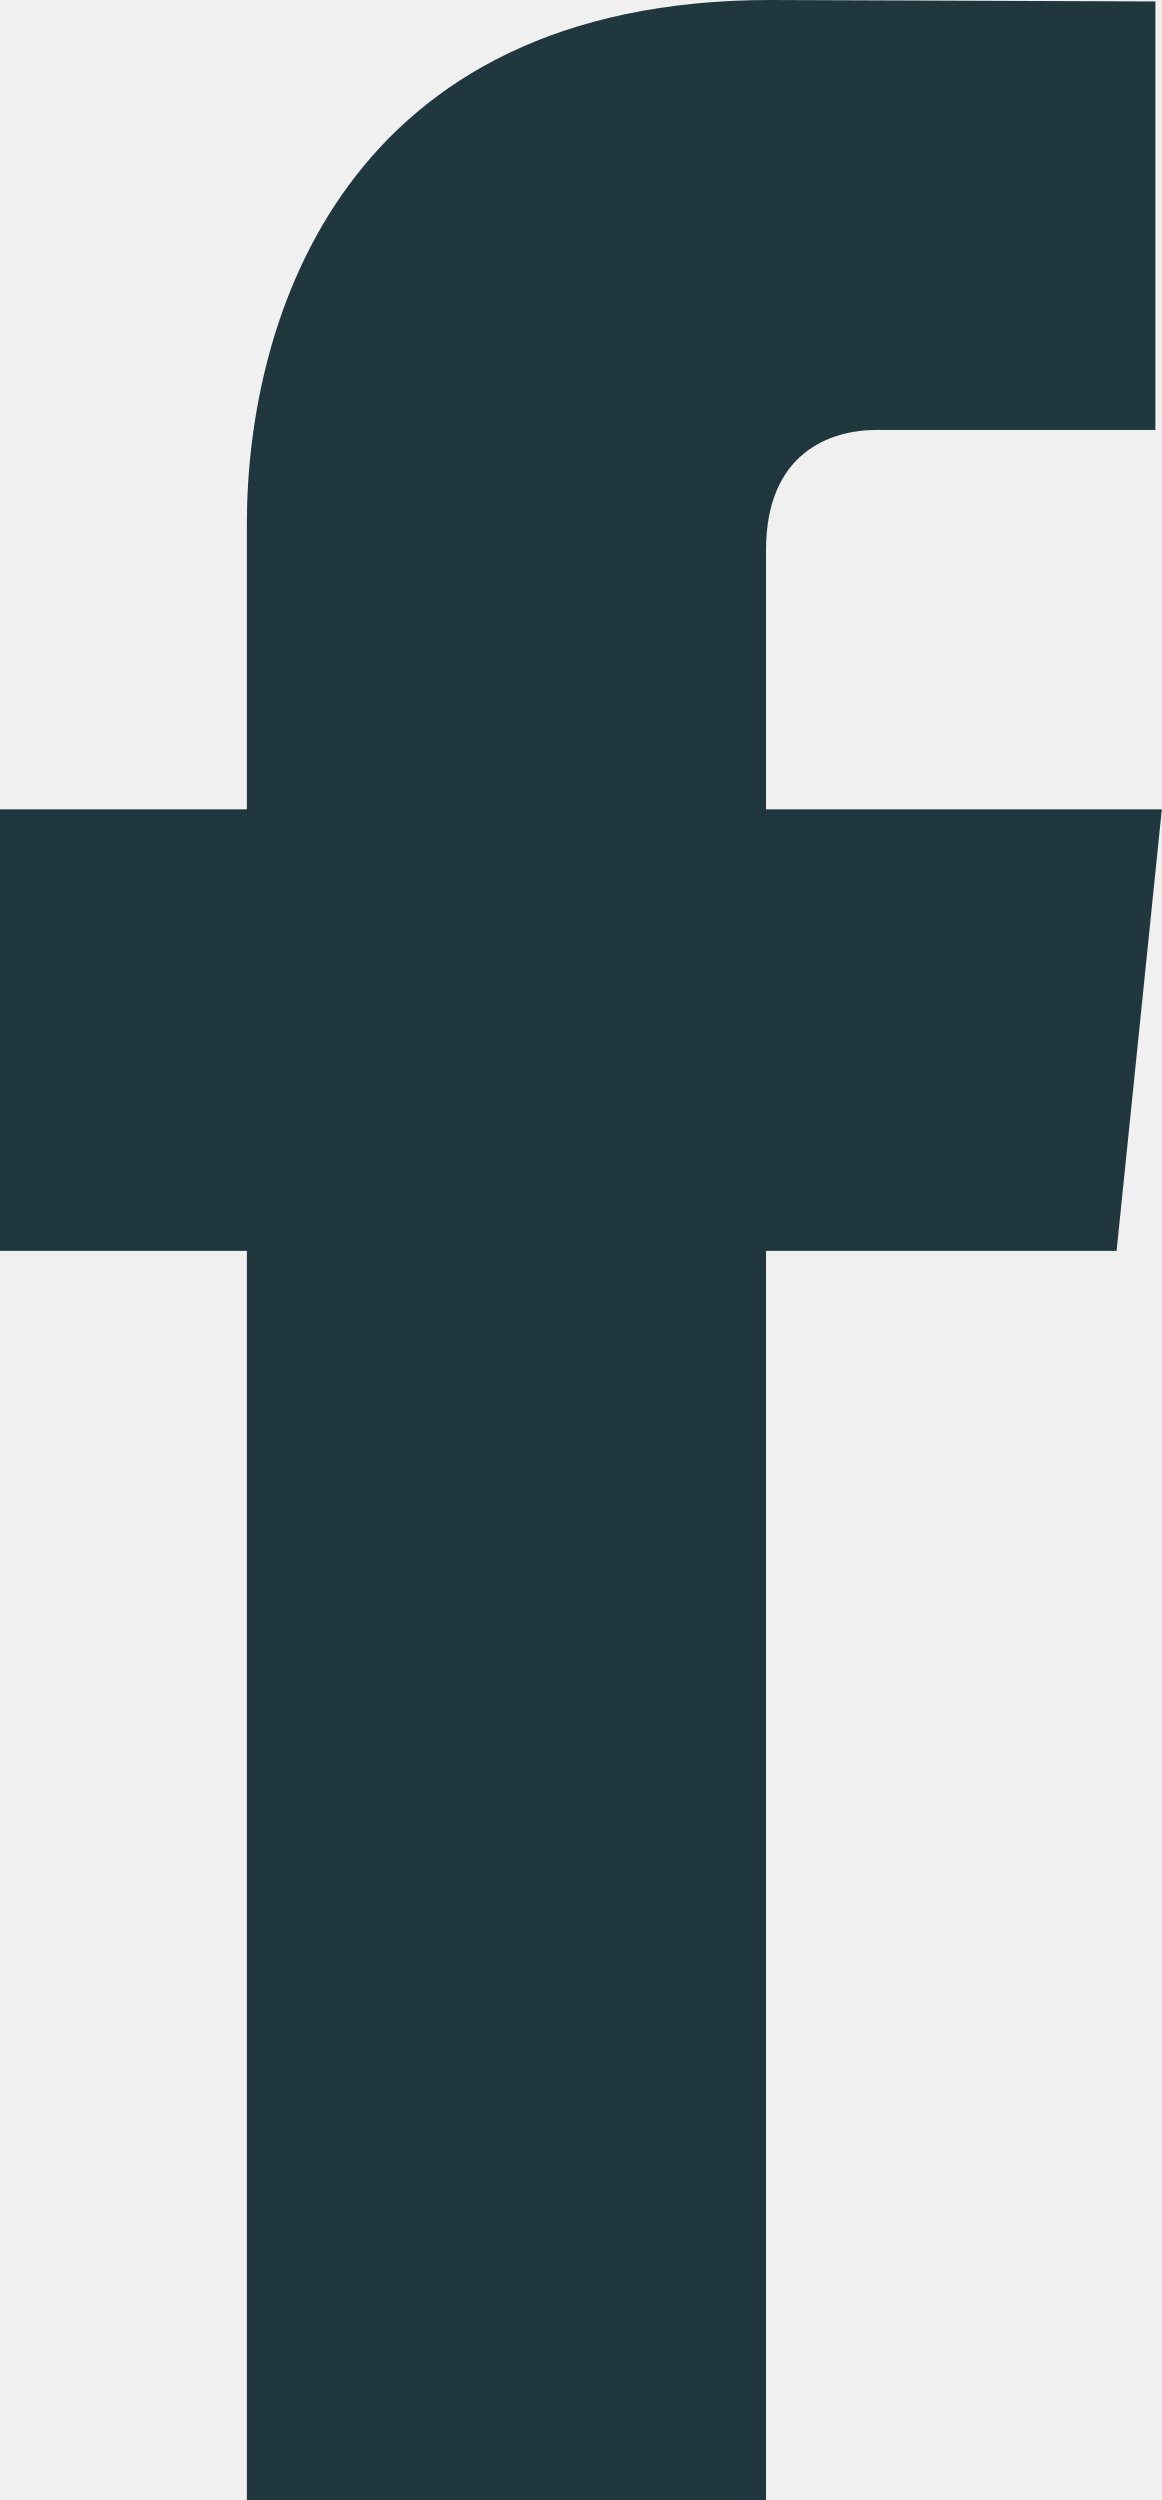
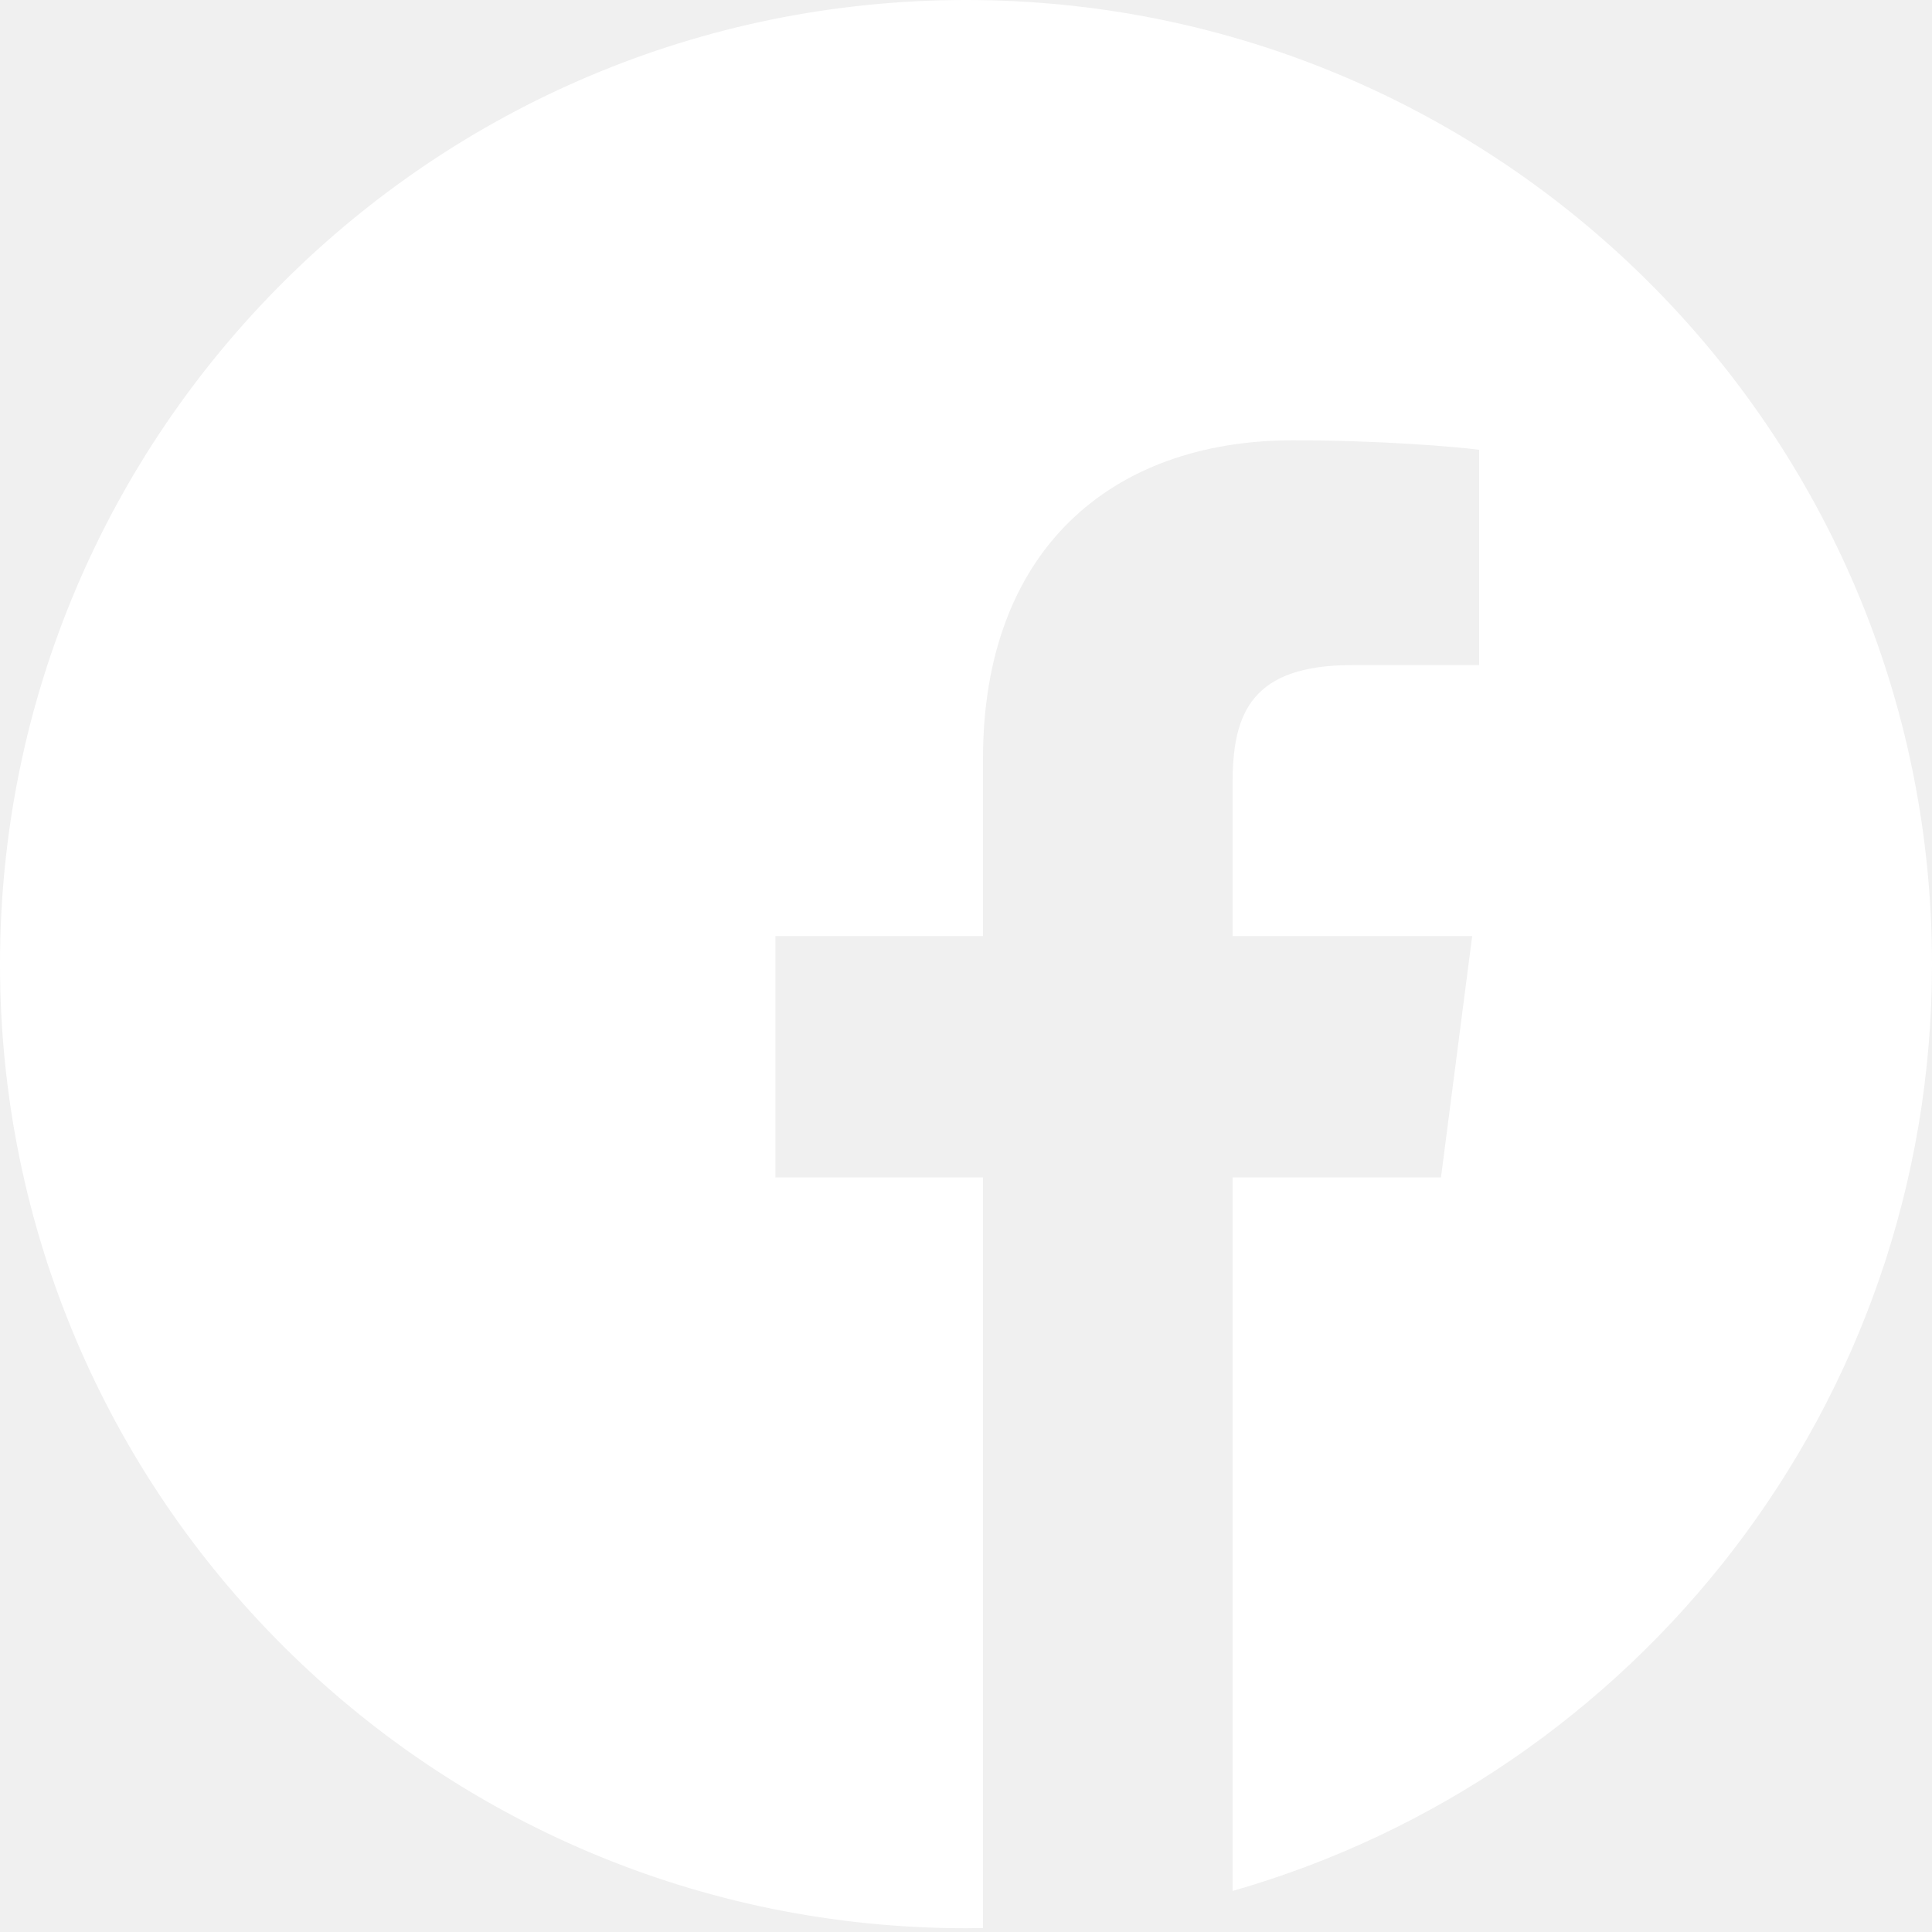
- <svg xmlns="http://www.w3.org/2000/svg" version="1.1" id="Layer_1" x="0px" y="0px" width="7.215px" height="15.525px" viewBox="0 0 7.215 15.525" enable-background="new 0 0 7.215 15.525" xml:space="preserve">
-   <path fill="#1F373D" d="M7.215,5.026H4.757v-1.61c0-0.606,0.401-0.746,0.685-0.746c0.282,0,1.733,0,1.733,0V0.009L4.786,0  c-2.65,0-3.253,1.982-3.253,3.254v1.772H0v2.742h1.533c0,3.519,0,7.757,0,7.757h3.224c0,0,0-4.281,0-7.757h2.177L7.215,5.026z" />
+ <svg xmlns="http://www.w3.org/2000/svg" width="20px" height="20px" viewBox="0 0 20 20" version="1.1">
+   <g id="Symbols" stroke="none" stroke-width="1" fill="none" fill-rule="evenodd">
+     <g id="Footer" transform="translate(-1030, -465)" fill-rule="nonzero">
+       <g id="facebook-(6)" transform="translate(1030, 465)">
+         <path d="M11.612,19.833 C11.529,19.879 11.445,19.922 11.362,19.961 C11.445,19.922 11.529,19.879 11.612,19.833 Z" id="Path" fill="#000000" />
+         <path d="M11.826,19.819 C11.782,19.844 11.737,19.867 11.693,19.89 C11.737,19.867 11.782,19.844 11.826,19.819 Z" id="Path" fill="#000000" />
+         <path d="M11.138,19.908 C11.041,19.946 10.943,19.979 10.844,20.007 C10.943,19.979 11.041,19.946 11.138,19.908 Z" id="Path" fill="#000000" />
+         <path d="M11.33,19.899 C11.283,19.92 11.236,19.94 11.189,19.959 C11.236,19.94 11.283,19.92 11.33,19.899 Z" id="Path" fill="#000000" />
+         <path d="M12.112,19.764 C12.068,19.789 12.024,19.815 11.979,19.839 C12.024,19.815 12.068,19.789 12.112,19.764 Z" id="Path" fill="#000000" />
+         <path d="M12.809,19.594 C12.764,19.622 12.72,19.648 12.675,19.675 C12.72,19.648 12.764,19.622 12.809,19.594 Z" id="Path" fill="#000000" />
+         <path d="M12.597,19.649 C12.552,19.677 12.508,19.705 12.463,19.732 C12.508,19.705 12.552,19.677 12.597,19.649 Z" id="Path" fill="#000000" />
+         <path d="M12.323,19.718 C12.279,19.745 12.235,19.769 12.19,19.794 C12.235,19.769 12.279,19.745 12.323,19.718 Z" id="Path" fill="#000000" />
+         <path d="M10.841,19.958 C10.788,19.973 10.736,19.987 10.683,19.999 C10.736,19.987 10.788,19.973 10.841,19.958 Z" id="Path" fill="#000000" />
+         <path d="M20,9.981 C20,4.469 15.522,0 10,0 C4.478,0 0,4.469 0,9.981 C0,15.492 4.478,19.961 10,19.961 C10.059,19.961 10.117,19.96 10.176,19.959 L10.176,12.189 L8.027,12.189 L8.027,9.69 L10.176,9.69 L10.176,7.851 C10.176,5.719 11.48,4.558 13.386,4.558 C14.299,4.558 15.084,4.626 15.312,4.656 L15.312,6.885 L13.998,6.885 C12.961,6.885 12.76,7.377 12.76,8.099 L12.76,9.69 L15.24,9.69 L14.917,12.189 L12.76,12.189 L12.76,19.575 C16.94,18.379 20,14.536 20,9.981 Z" id="Path" fill="#FFFFFF" />
+         <path d="M10.661,19.967 C10.557,19.99 10.452,20.008 10.347,20.02 C10.452,20.008 10.557,19.99 10.661,19.967 Z" id="Path" fill="#000000" />
+         <path d="M10.342,19.997 C10.287,20.003 10.231,20.008 10.176,20.011 C10.231,20.008 10.287,20.003 10.342,19.997 Z" id="Path" fill="#000000" />
+       </g>
+     </g>
+   </g>
</svg>
